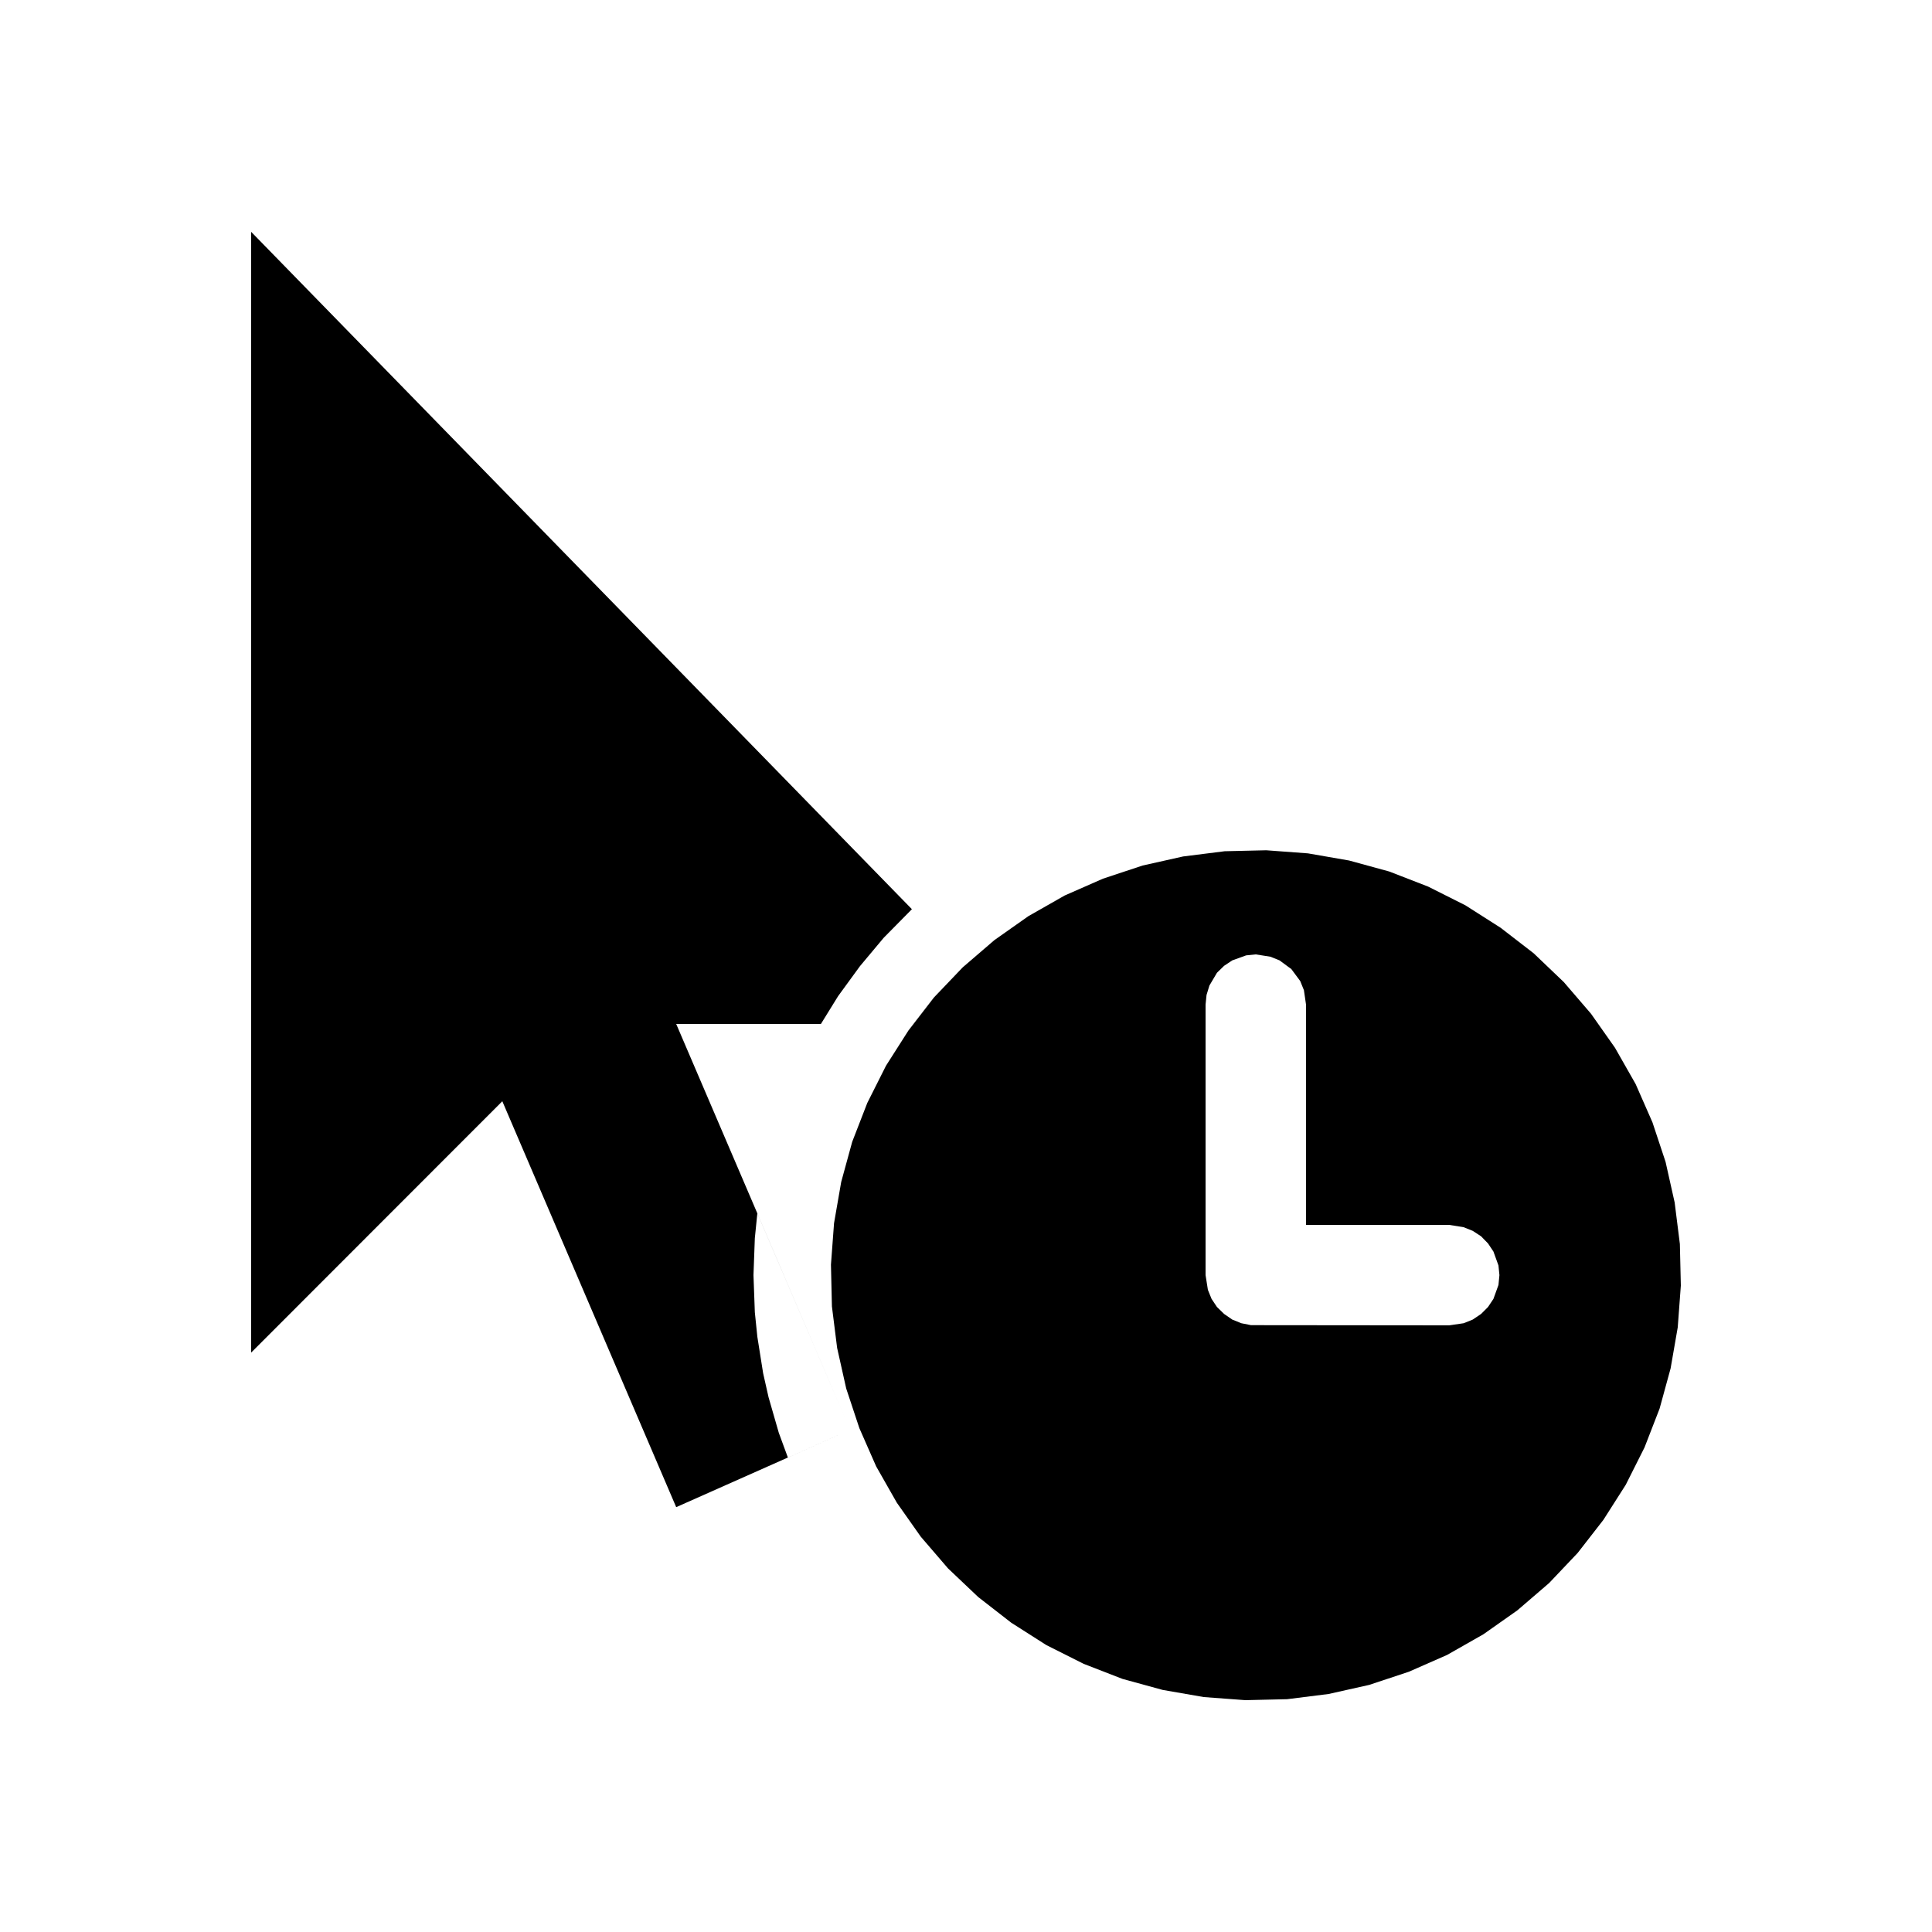
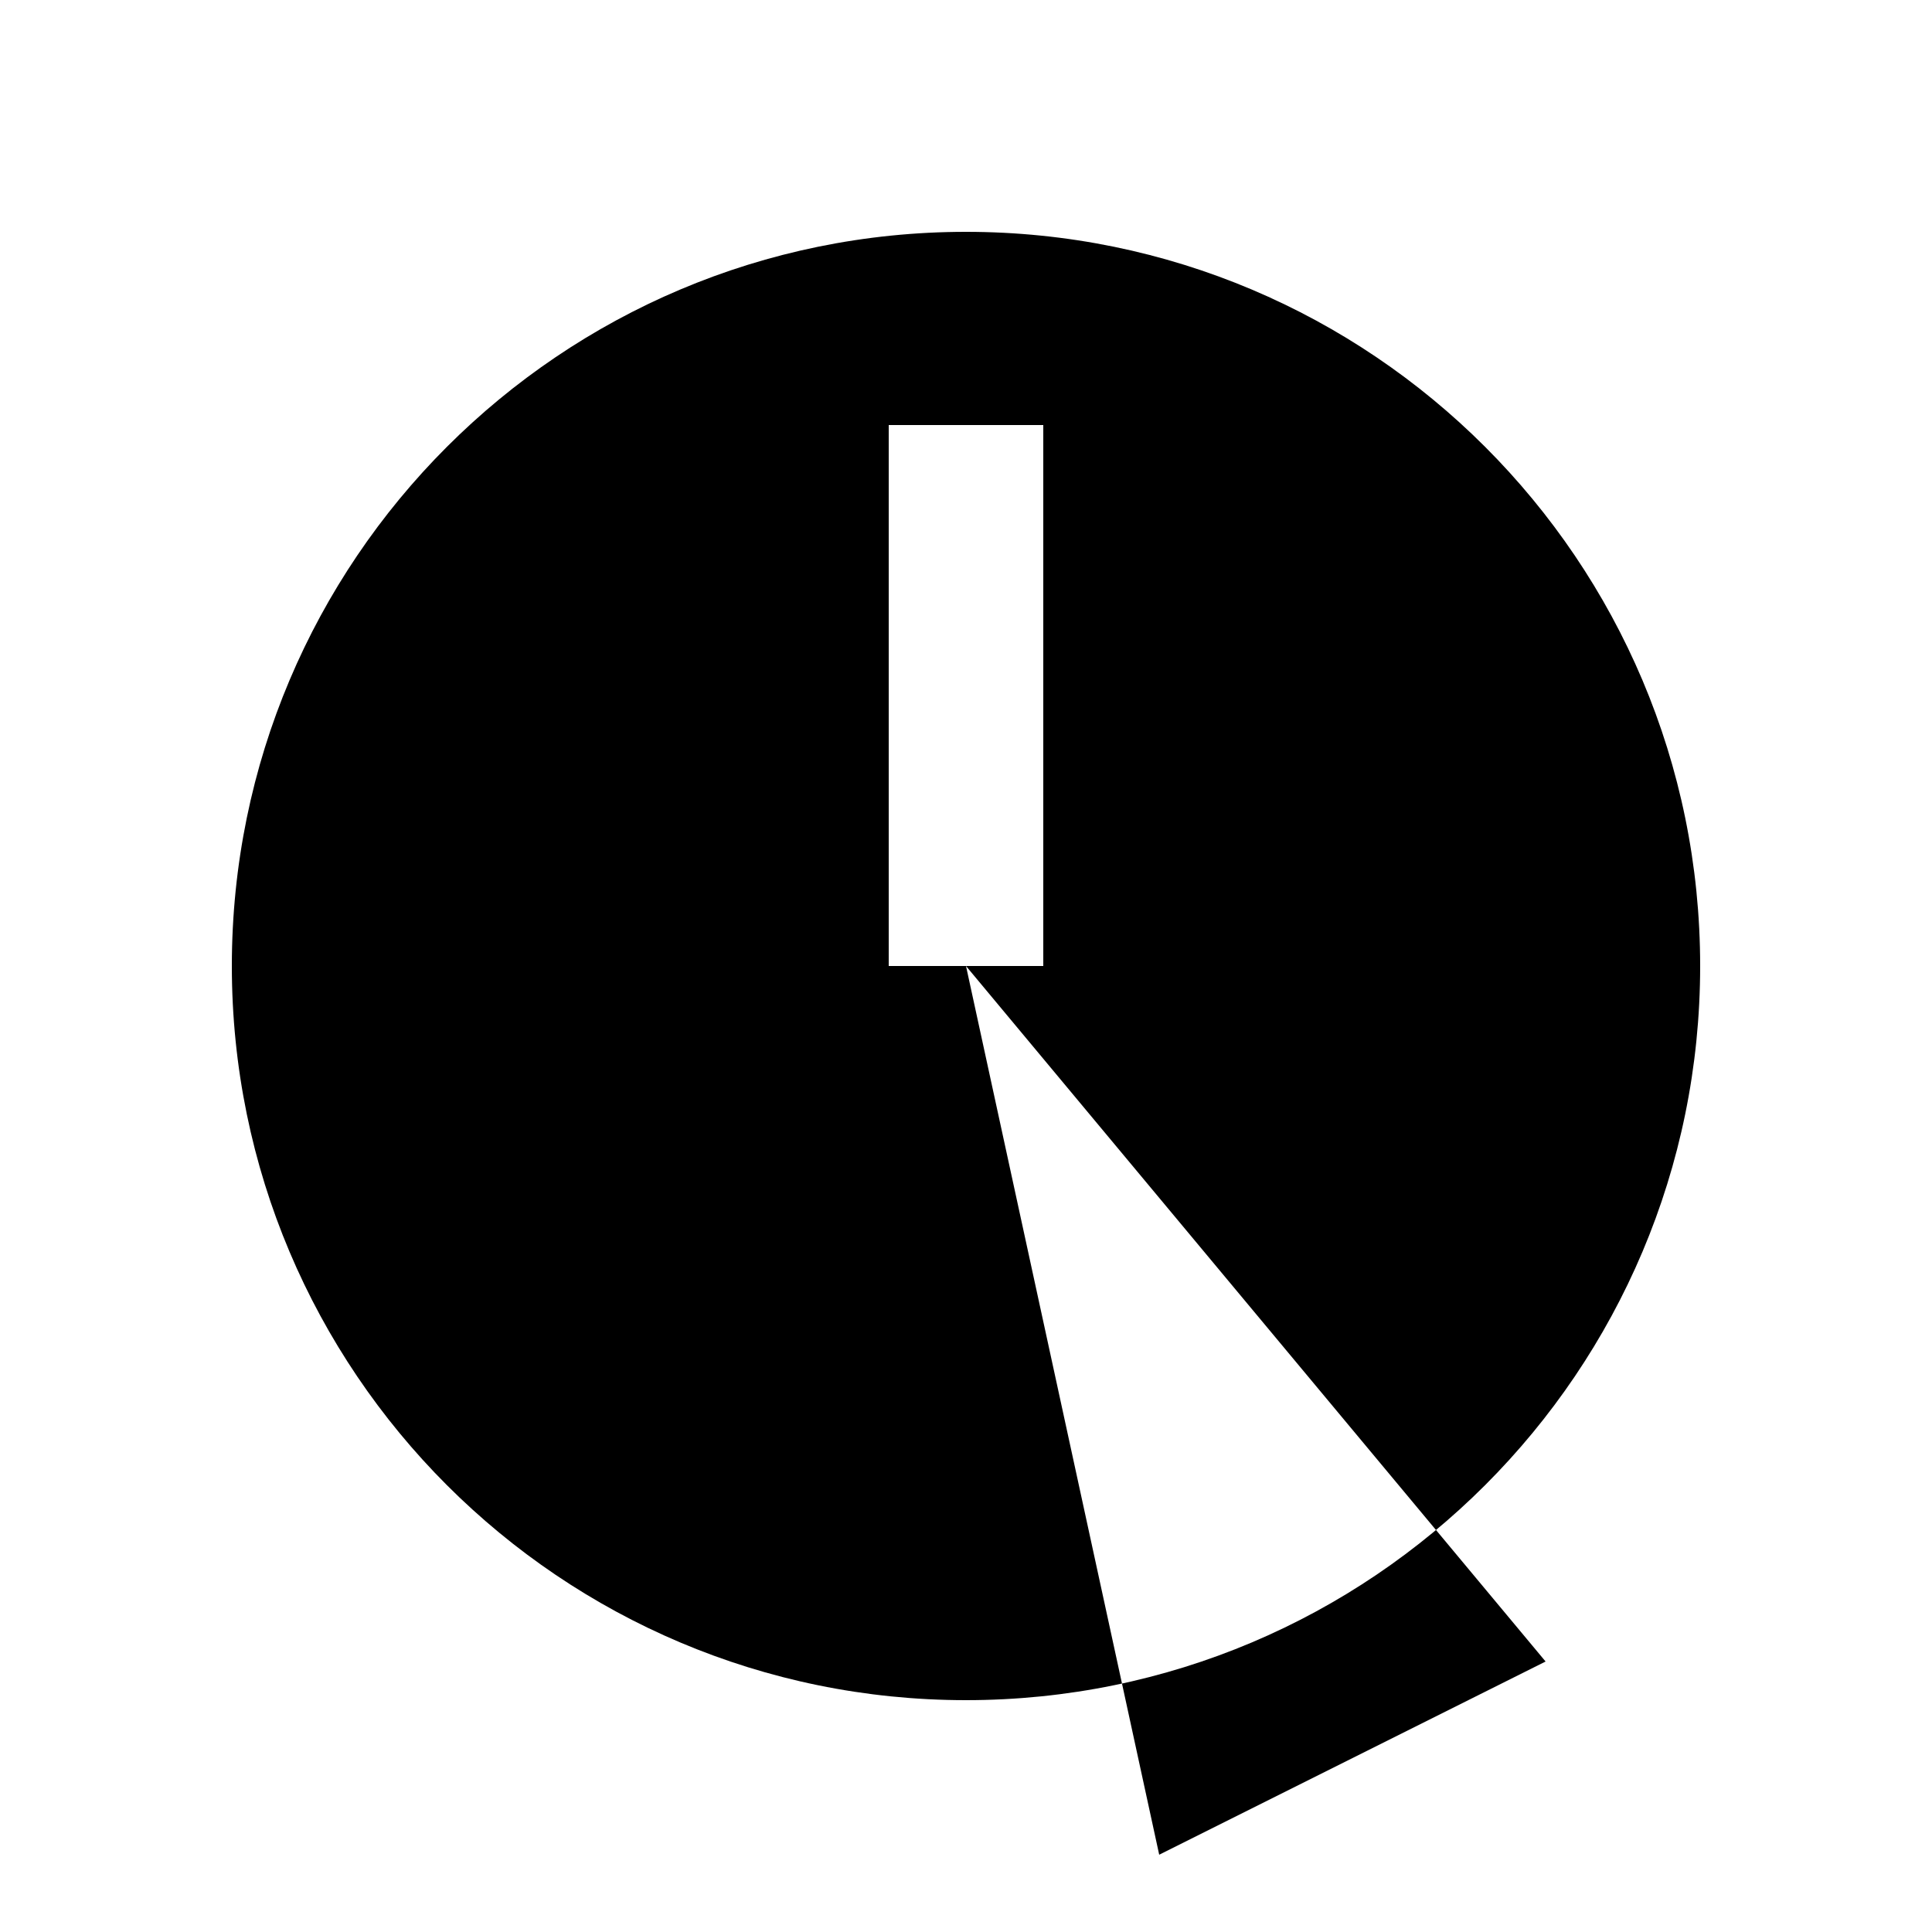
<svg xmlns="http://www.w3.org/2000/svg" width="100" height="100" viewBox="0 0 100 100" fill="none">
-   <path fill-rule="evenodd" clip-rule="evenodd" d="M26 57L35 78.01L44 74.01L35 53L42.49 53L43.38 51.56L44.51 50.01L45.74 48.54L47.20 47.06L13 12L13 70.01ZM40.78 75.44L40.31 74.16L39.78 72.32L39.50 71.08L39.20 69.19L39.07 67.92L39 66L39.07 64.09L39.20 62.80L44 74.01ZM47.02 53.34L45.86 55.16L44.89 57.09L44.11 59.10L43.54 61.18L43.17 63.31L43.01 65.46L43.06 67.62L43.33 69.77L43.80 71.87L44.48 73.92L45.35 75.90L46.42 77.78L47.66 79.54L49.07 81.18L50.63 82.66L52.34 83.99L54.16 85.15L56.09 86.12L58.10 86.90L60.18 87.47L62.31 87.84L64.46 88L66.62 87.95L68.77 87.68L70.87 87.21L72.92 86.53L74.90 85.66L76.78 84.59L78.54 83.35L80.18 81.94L81.66 80.38L82.99 78.67L84.15 76.85L85.12 74.92L85.90 72.91L86.47 70.83L86.84 68.70L87 66.54L86.95 64.39L86.68 62.24L86.21 60.14L85.53 58.09L84.66 56.11L83.59 54.23L82.35 52.47L80.94 50.83L79.38 49.34L77.67 48.02L75.85 46.86L73.92 45.89L71.91 45.11L69.83 44.54L67.70 44.17L65.54 44.01L63.39 44.06L61.24 44.33L59.14 44.80L57.09 45.48L55.11 46.35L53.23 47.42L51.47 48.66L49.83 50.07L48.34 51.63ZM75.01 63.40L75.76 63.52L76.23 63.71L76.66 63.99L77.02 64.36L77.30 64.78L77.56 65.50L77.61 66L77.56 66.51L77.30 67.23L77.02 67.65L76.66 68.01L76.23 68.30L75.76 68.49L75.01 68.60L64.75 68.59L64.25 68.49L63.78 68.30L63.36 68.01L62.99 67.65L62.71 67.23L62.52 66.76L62.40 66L62.40 52L62.45 51.50L62.60 51.01L62.99 50.35L63.36 49.99L63.78 49.71L64.50 49.45L65 49.40L65.76 49.52L66.23 49.71L66.84 50.16L67.30 50.78L67.49 51.25L67.60 52L67.60 63.40Z" fill="black" />
+   <path fill-rule="evenodd" clip-rule="evenodd" d="M12 50A38 38 0 1 0 88 50A38 38 0 1 0 12 50ZM46 22L54 22L54 50L46 50ZM50 50L60 96L80 86Z" fill="black" />
</svg>
